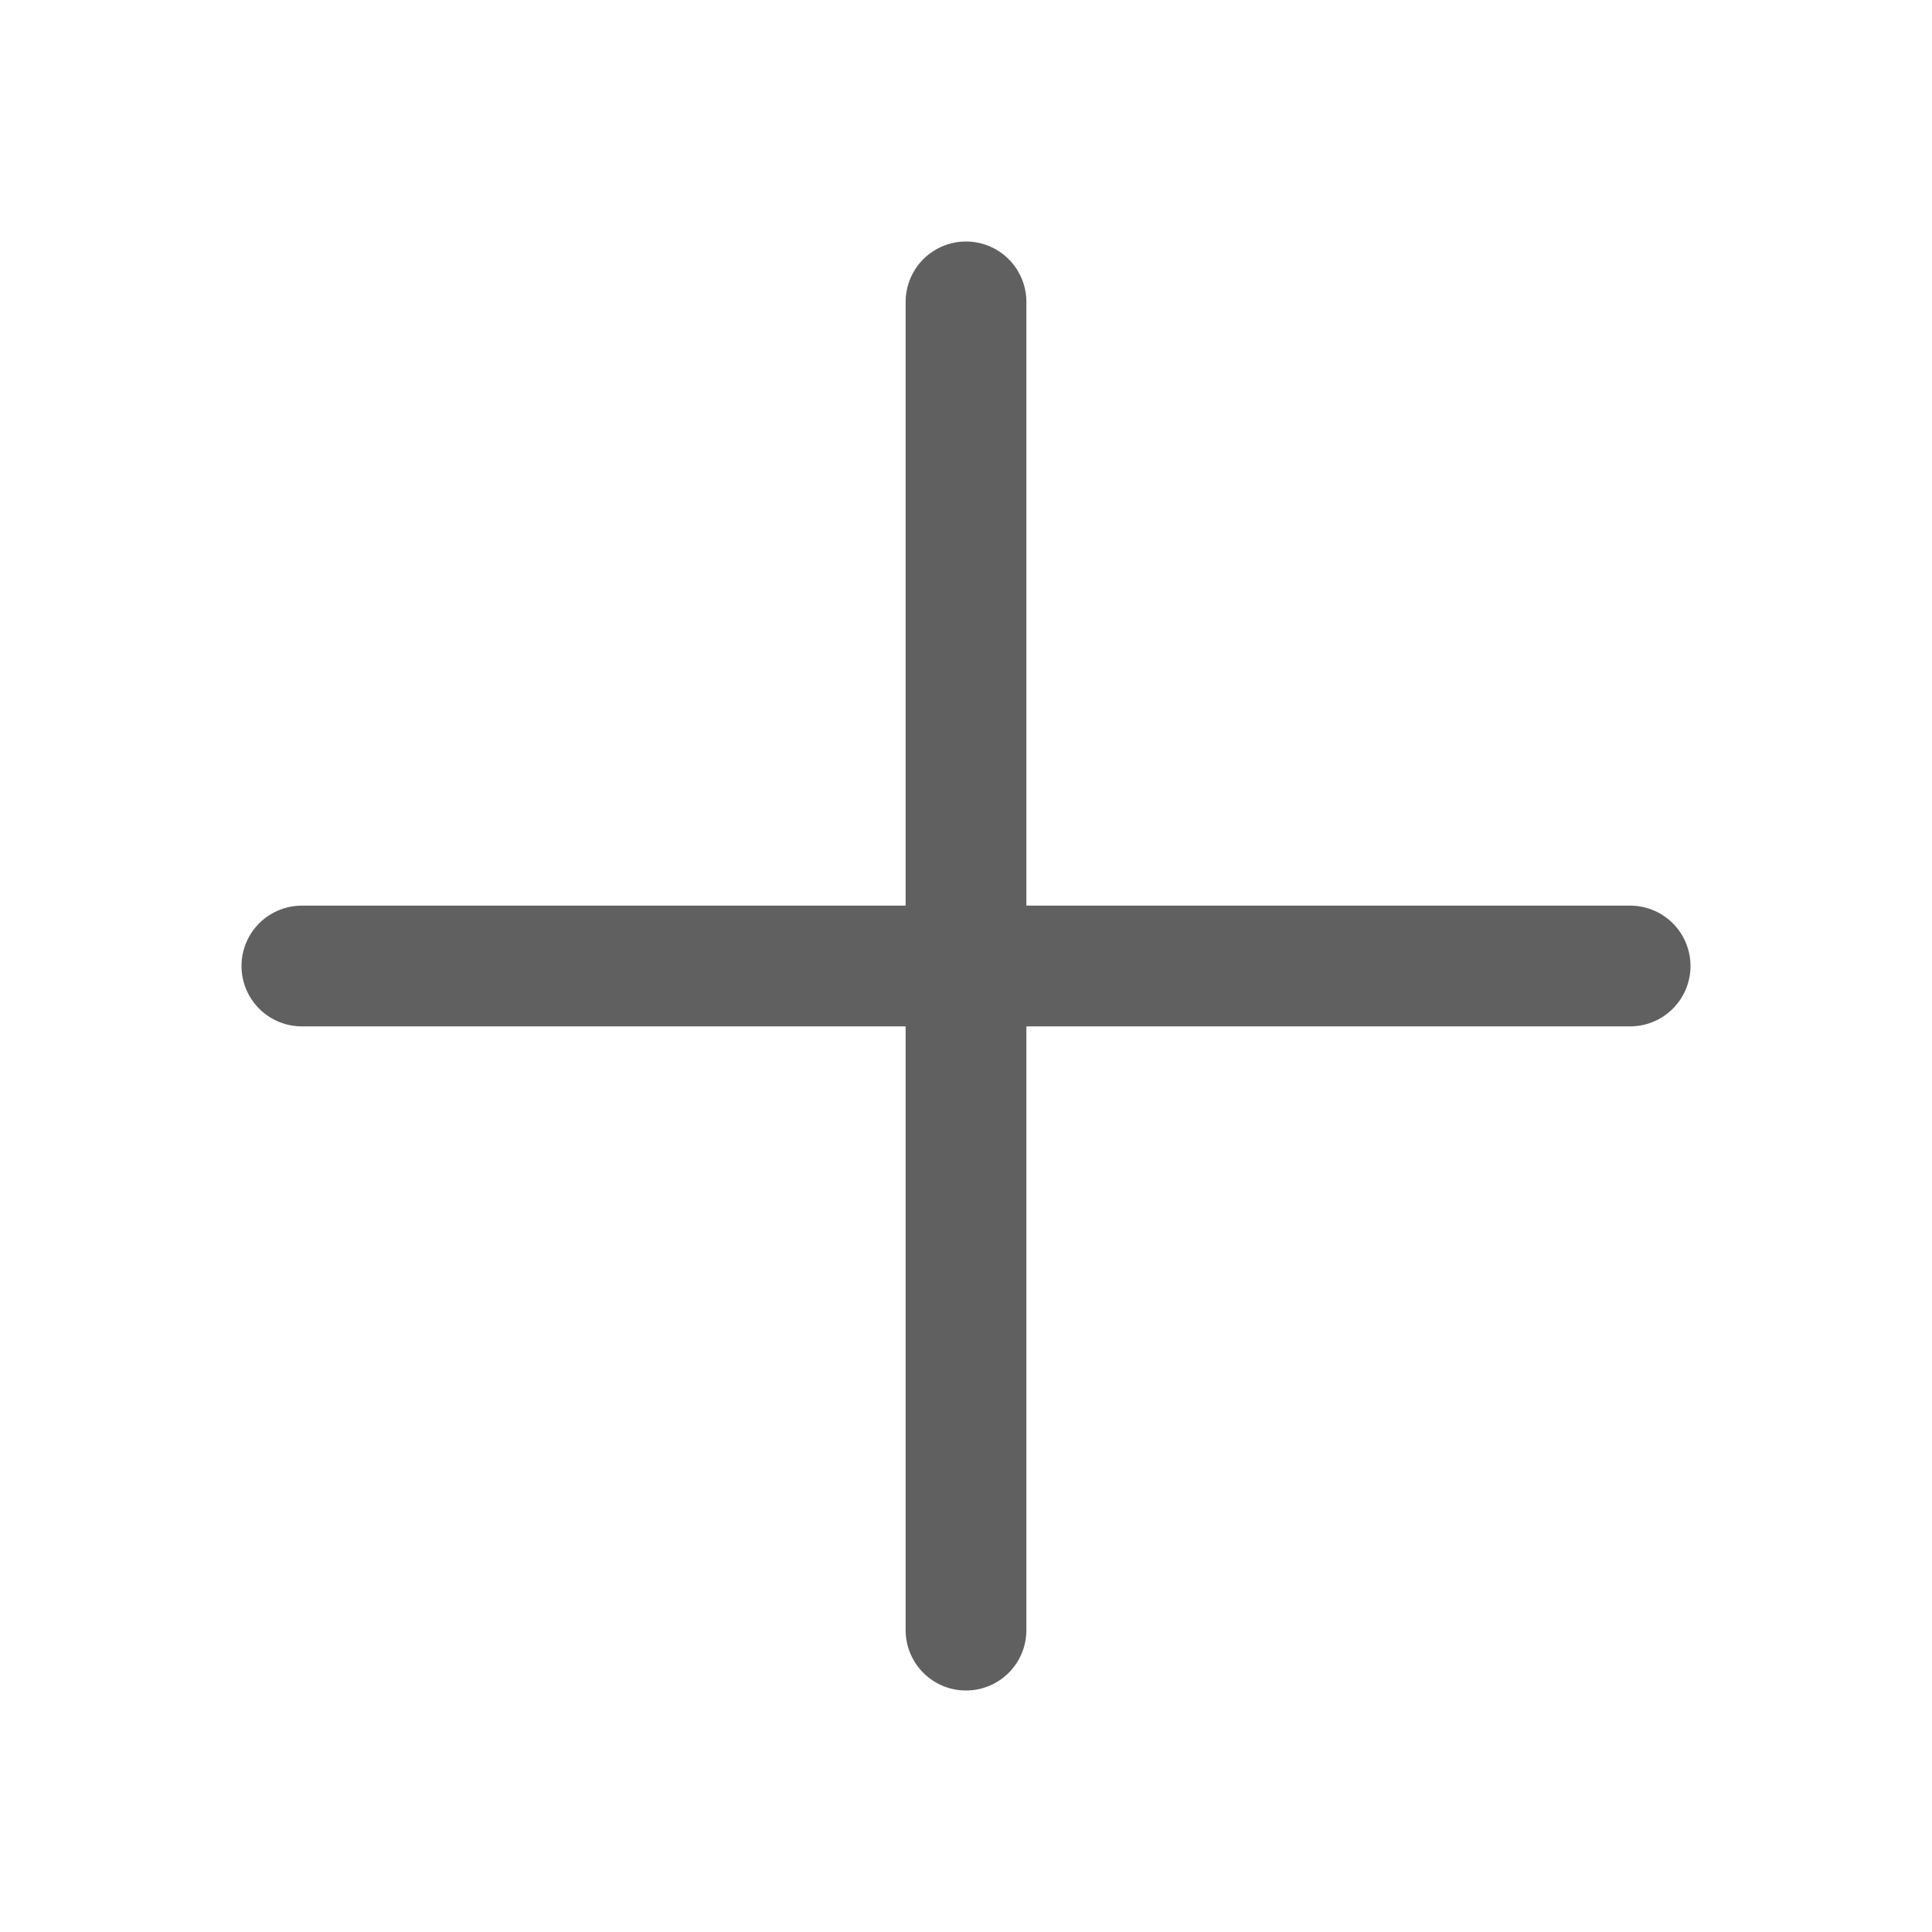
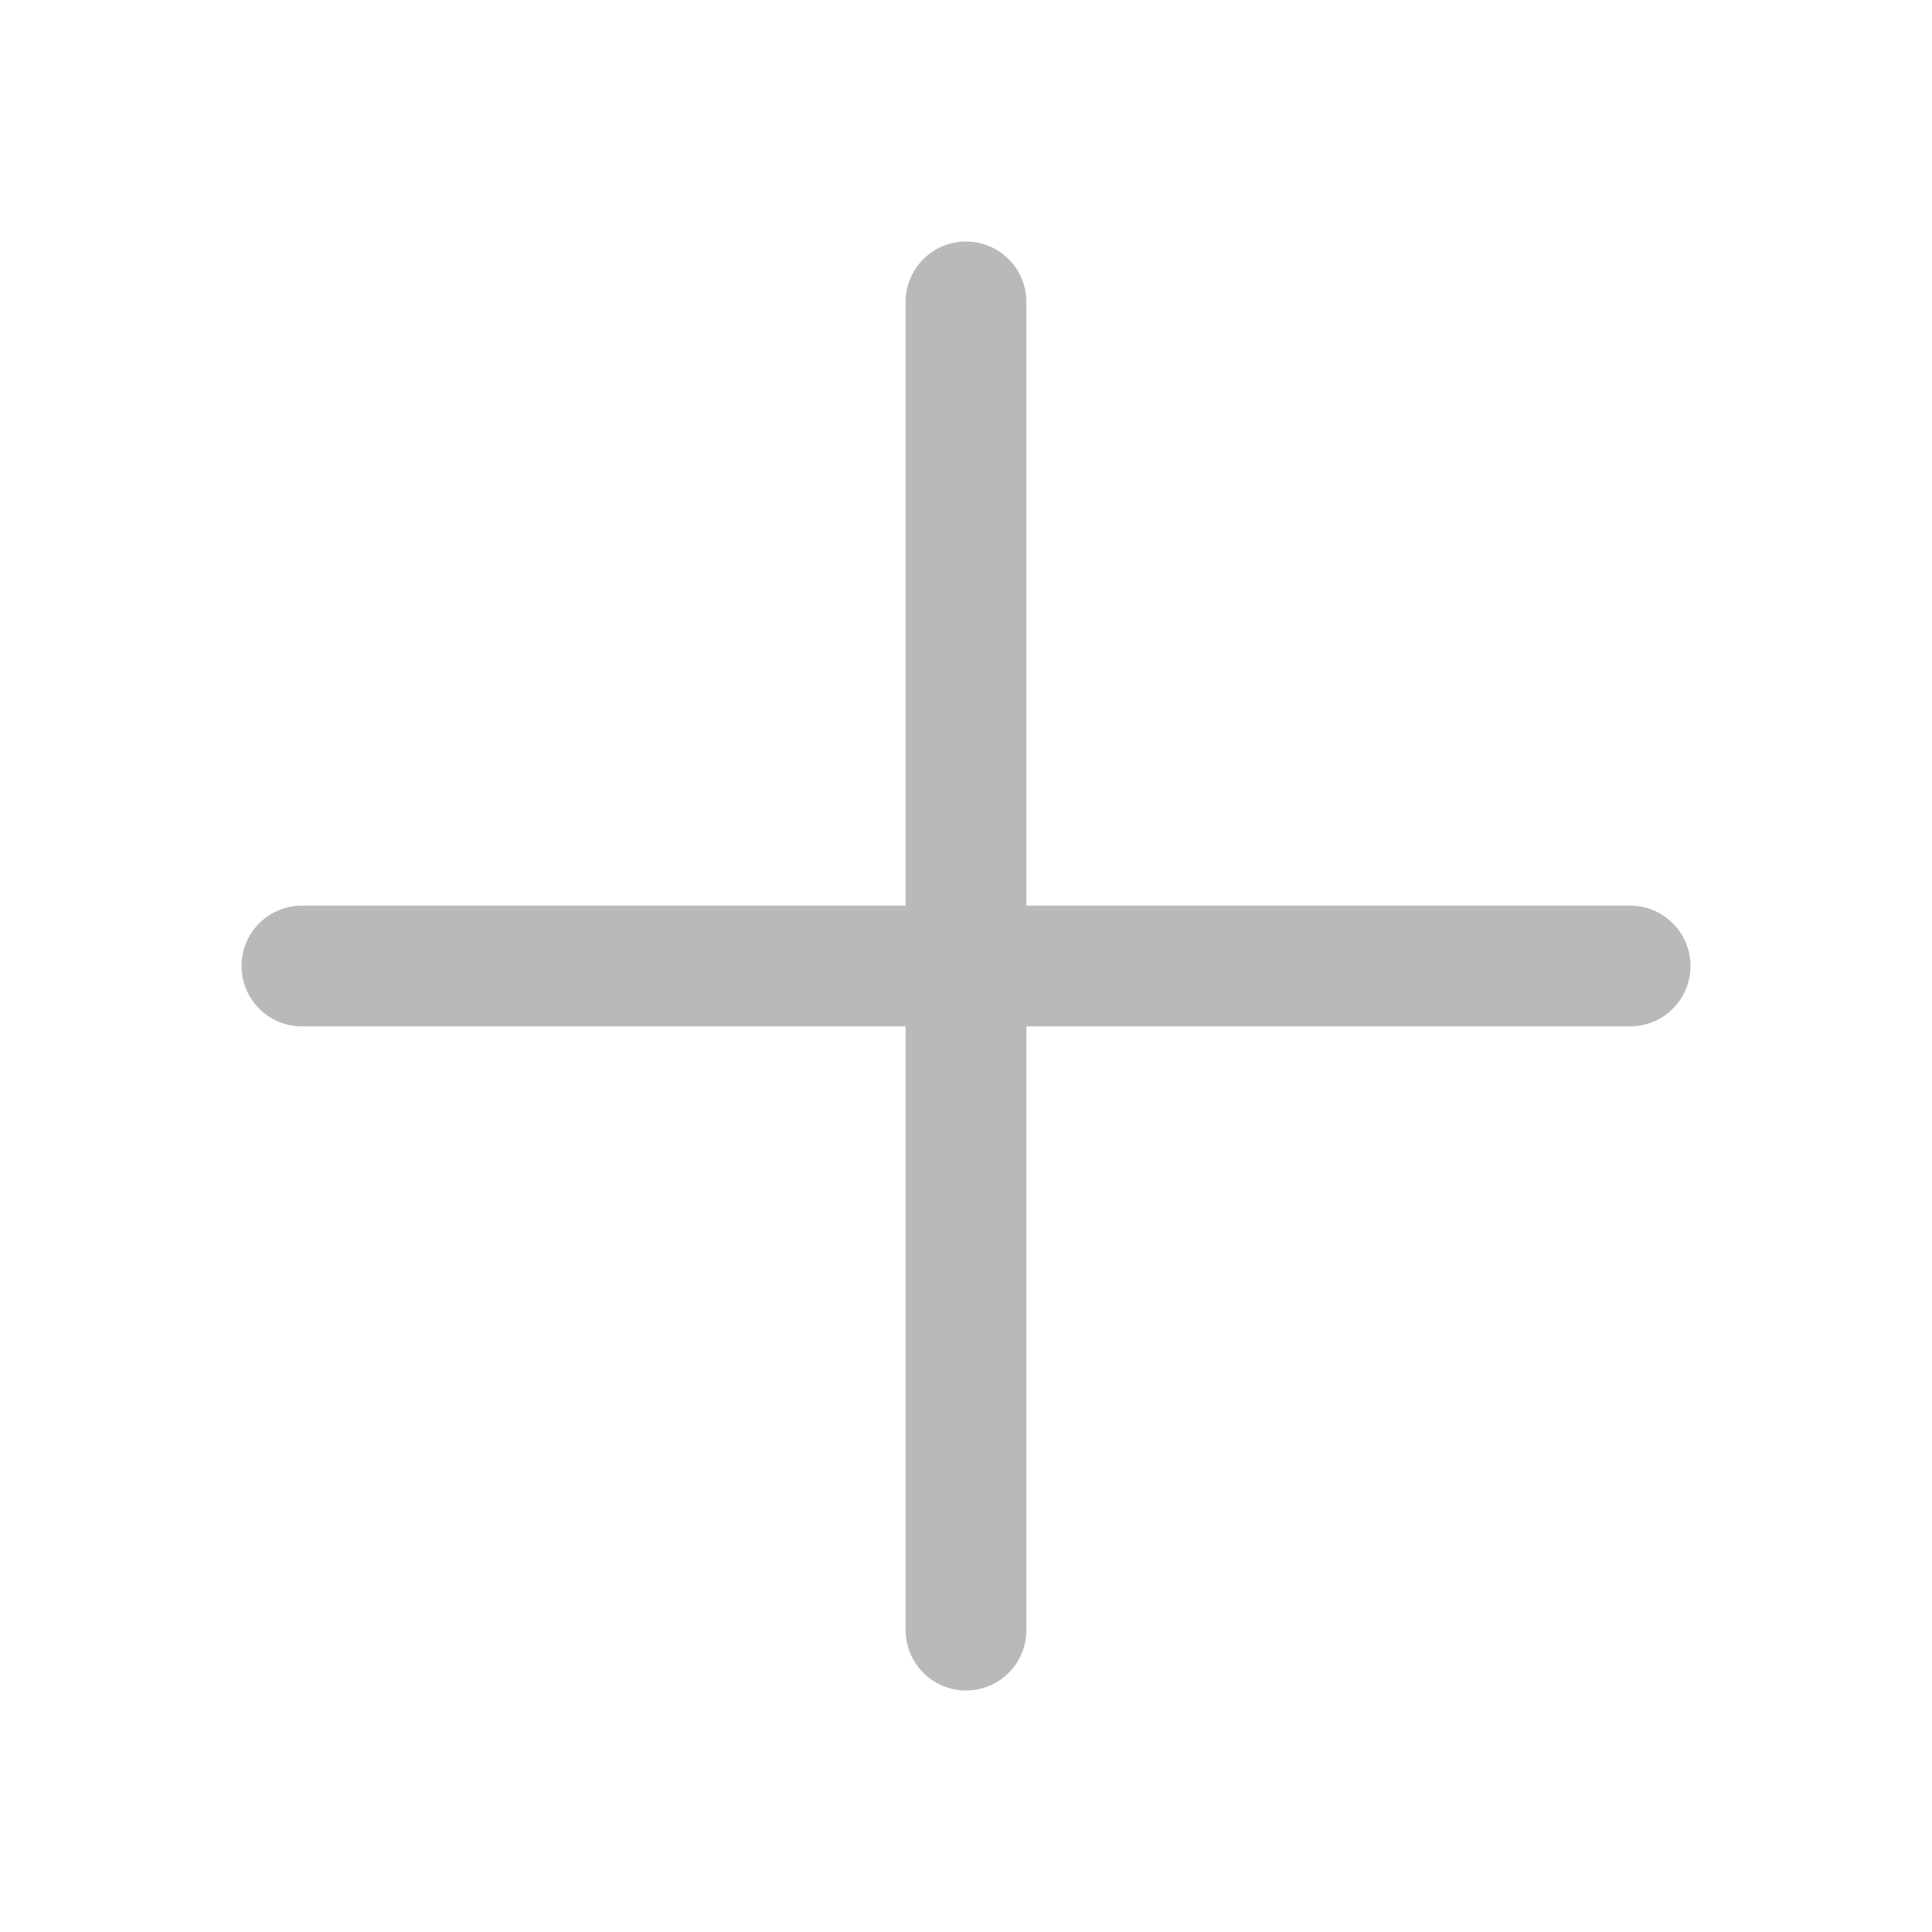
- <svg xmlns="http://www.w3.org/2000/svg" width="192" height="192" fill="#606060" viewBox="0 0 256 256">
+ <svg xmlns="http://www.w3.org/2000/svg" width="192" height="192" fill="#bab9b9" viewBox="0 0 256 256">
  <rect width="256" height="256" fill="none" />
-   <line x1="40" y1="128" x2="216" y2="128" fill="none" stroke="#606060" stroke-linecap="round" stroke-linejoin="round" stroke-width="16" />
-   <line x1="128" y1="40" x2="128" y2="216" fill="none" stroke="#606060" stroke-linecap="round" stroke-linejoin="round" stroke-width="16" />
+   <line x1="40" y1="128" x2="216" y2="128" fill="none" stroke="#bab9b9" stroke-linecap="round" stroke-linejoin="round" stroke-width="16" />
+   <line x1="128" y1="40" x2="128" y2="216" fill="none" stroke="#bab9b9" stroke-linecap="round" stroke-linejoin="round" stroke-width="16" />
</svg>
